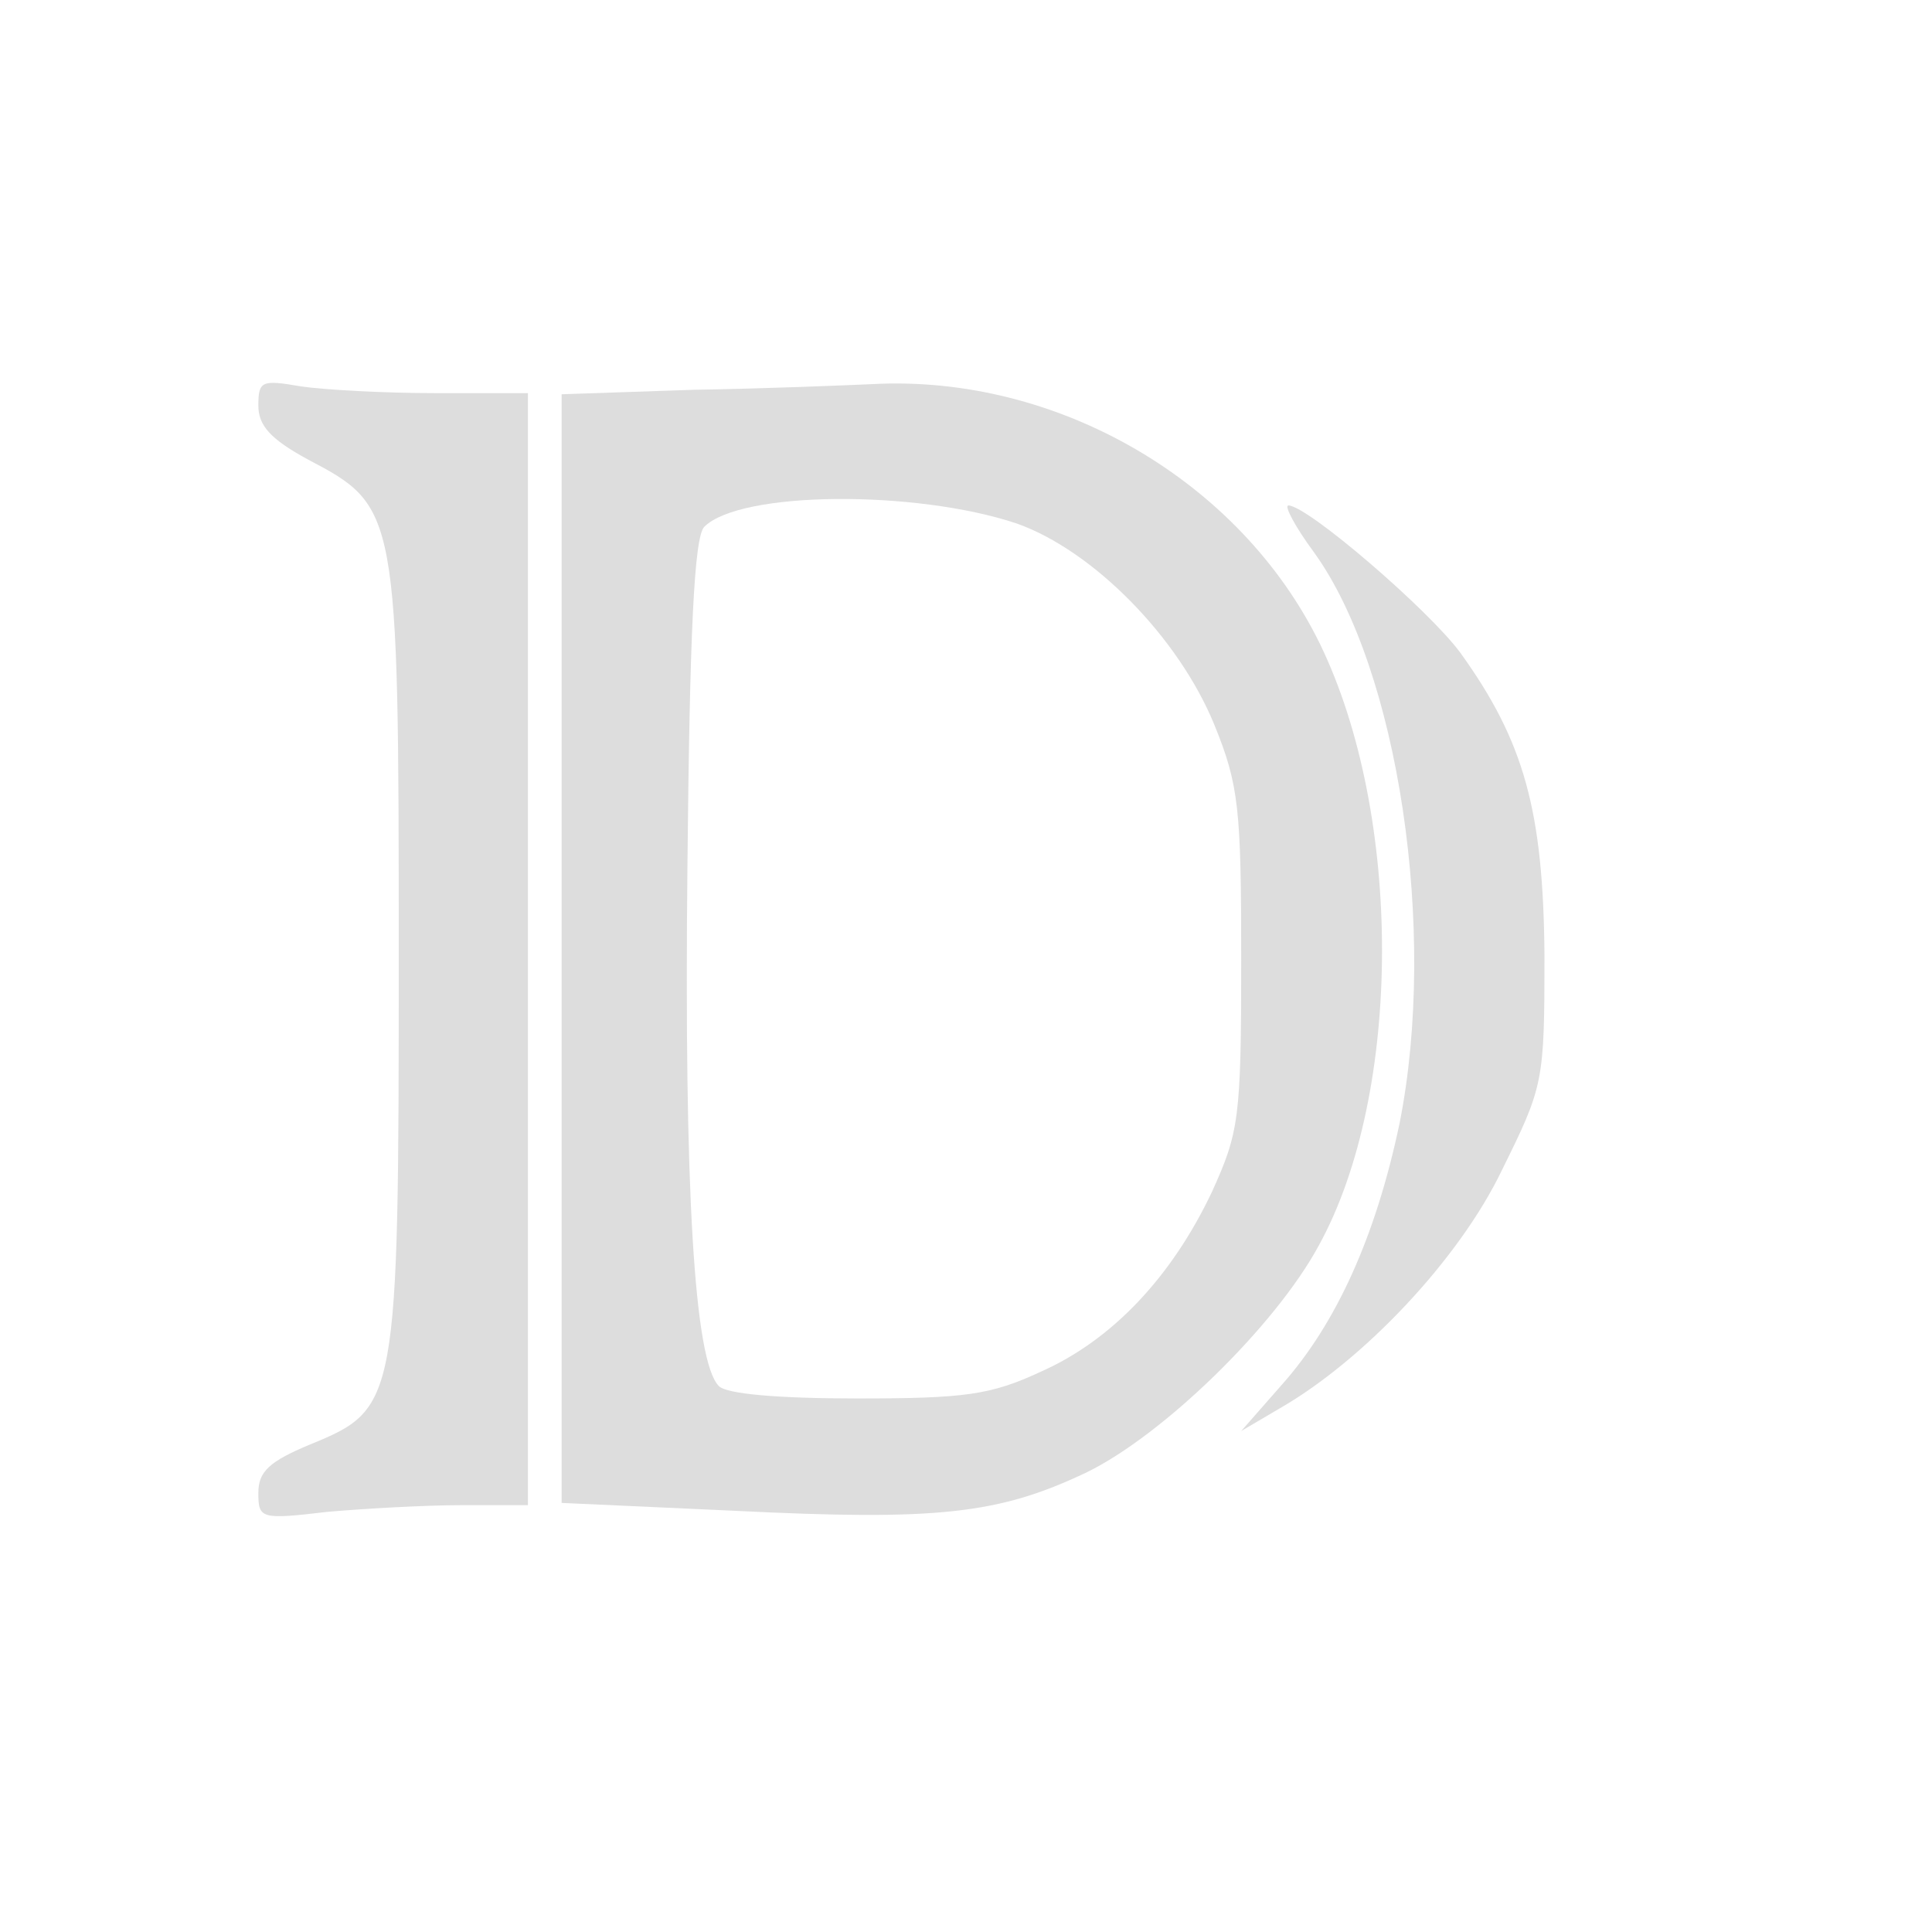
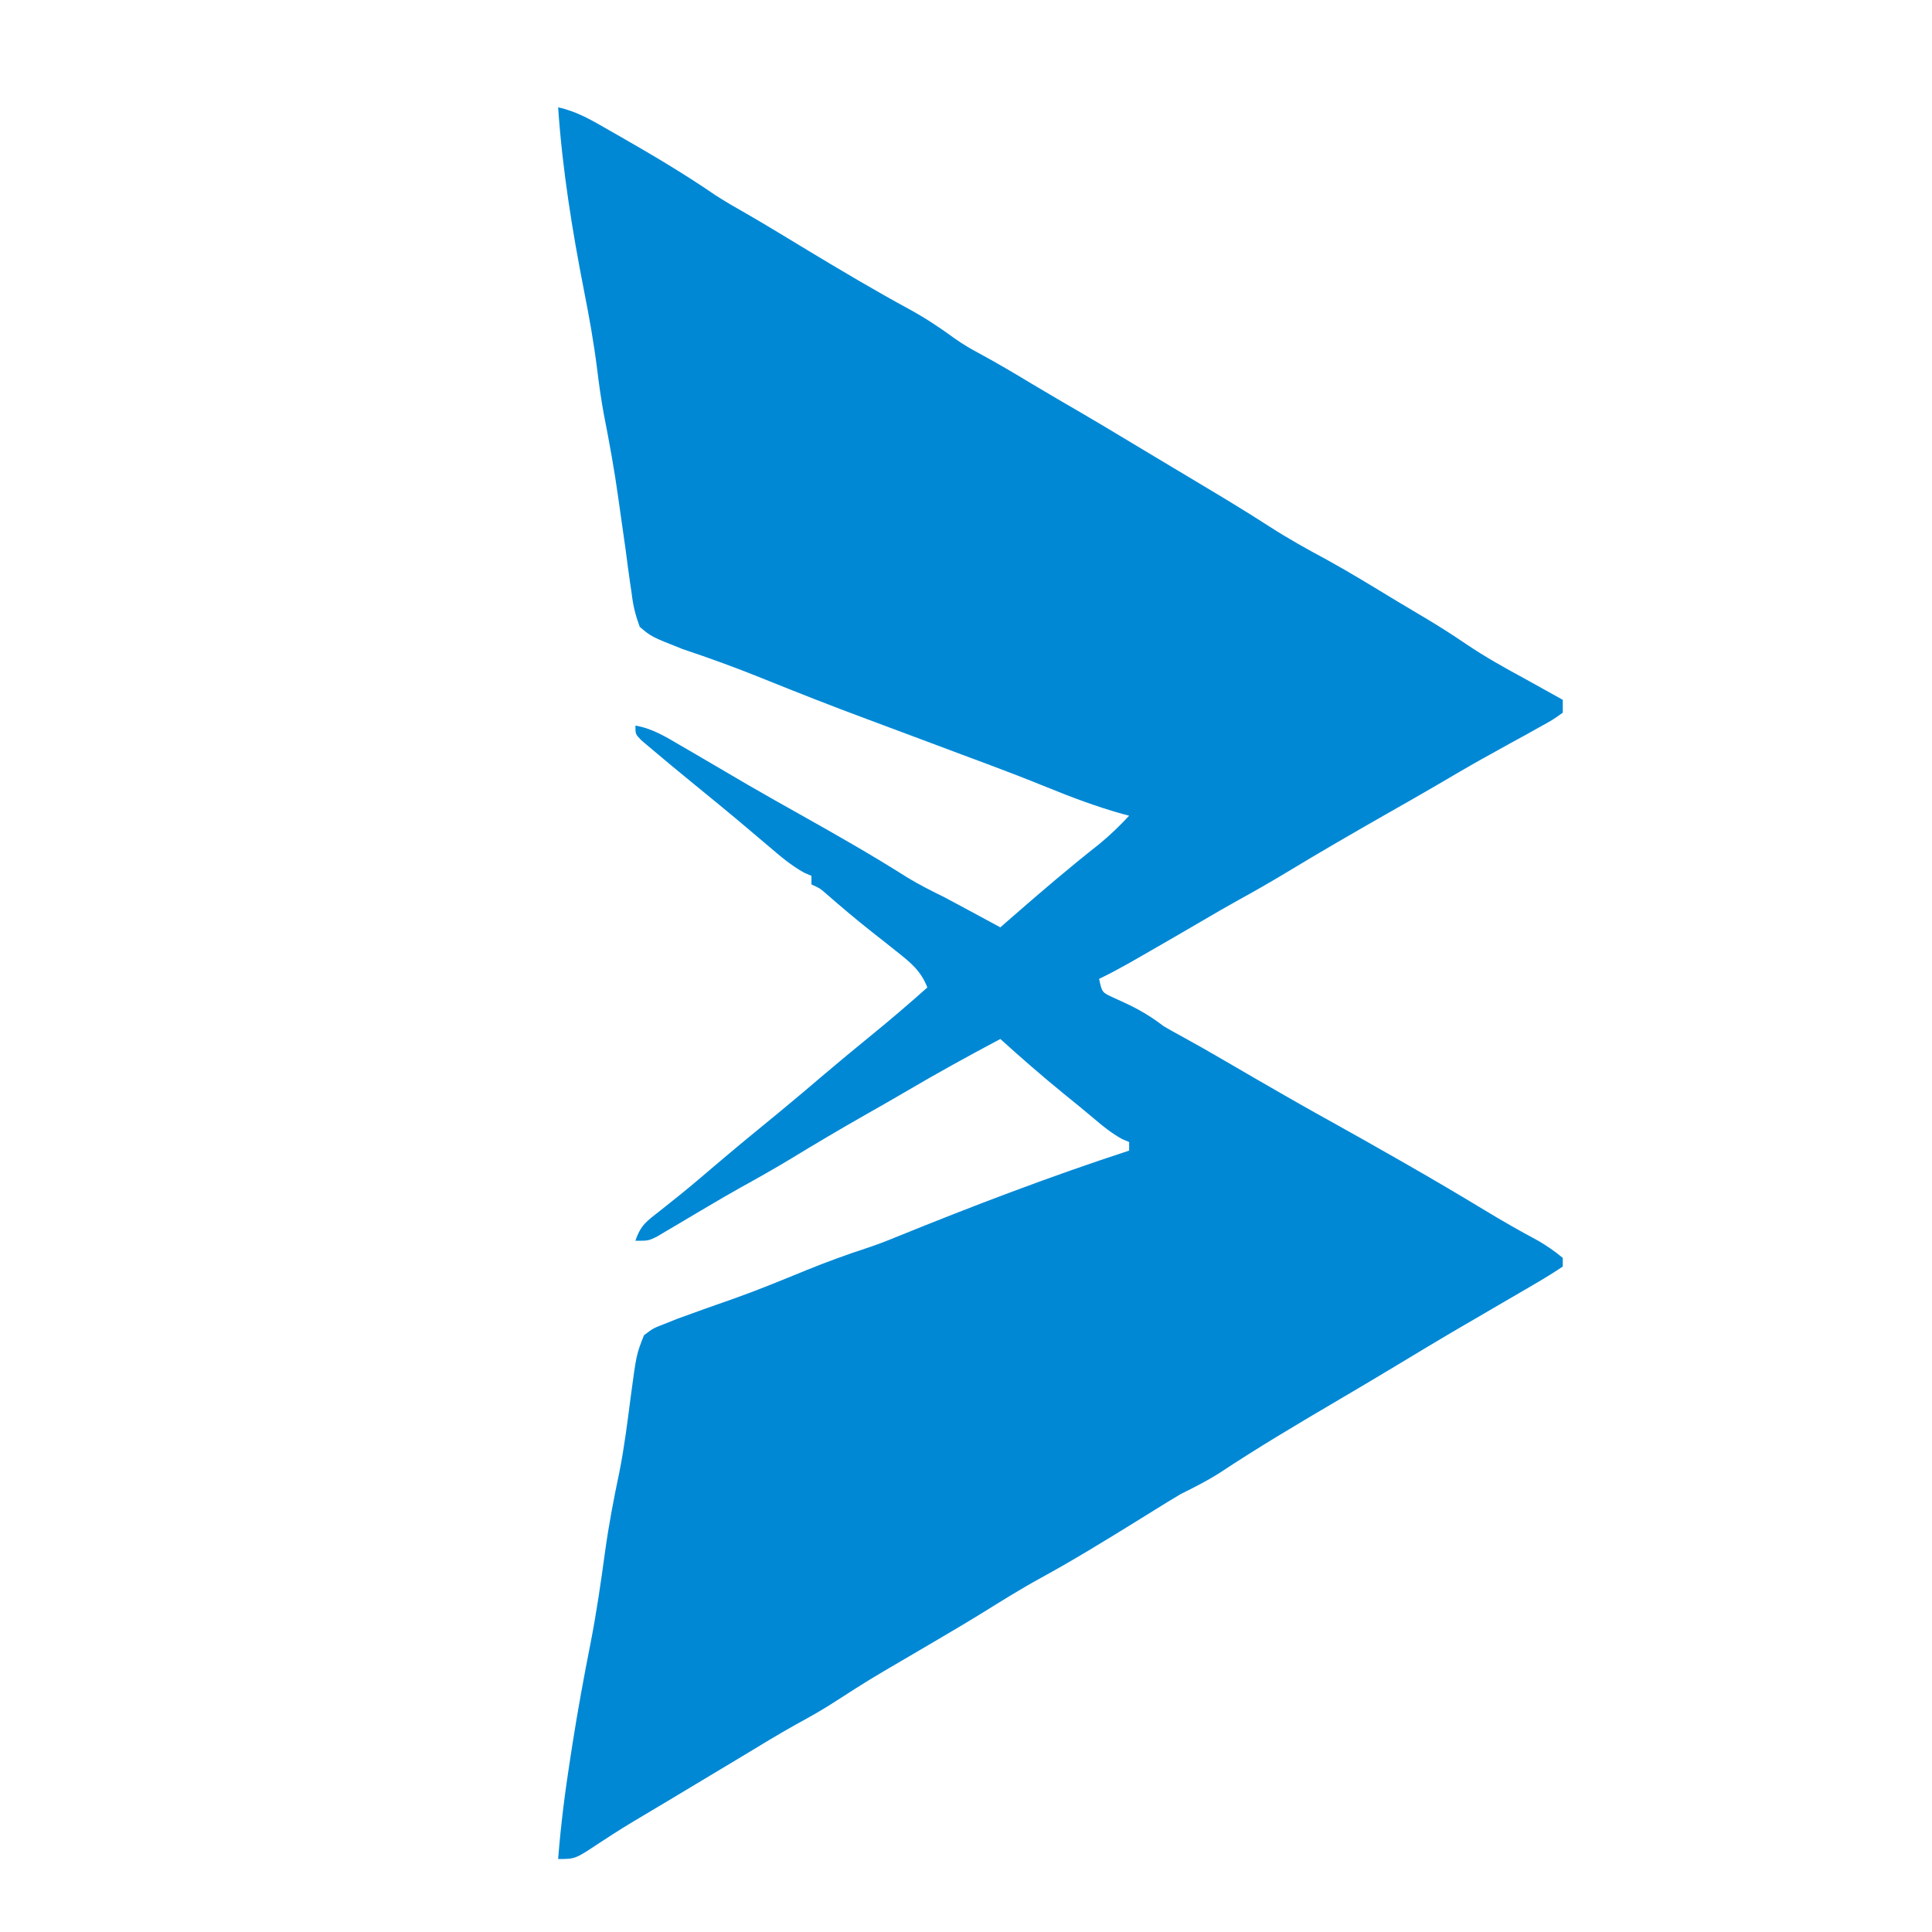
- <svg xmlns="http://www.w3.org/2000/svg" version="1.0" width="38pt" height="38pt" viewBox="0 0 172 172" preserveAspectRatio="xMidYMid meet">
-   <g transform="translate(0,172) scale(0.1,-0.1)" fill="#dddddd" stroke="none">
-     <path d="M230 1359 c0 -18 11 -30 44 -48 80 -42 81 -45 81 -441 0 -400 -1 -404 -79 -436 -36 -15 -46 -24 -46 -43 0 -23 2 -24 61 -17 34 3 88 6 120 6 l59 0 0 495 0 495 -82 0 c-46 0 -100 3 -120 6 -35 6 -38 5 -38 -17z" />
-     <path d="M618 1373 l-118 -4 0 -493 0 -494 154 -7 c181 -9 235 -3 313 34 68 33 168 130 207 202 75 136 75 384 1 536 -71 145 -234 240 -399 231 -23 -1 -94 -4 -158 -5z m287 -119 c68 -24 144 -101 176 -179 22 -54 24 -75 24 -210 0 -141 -2 -153 -26 -206 -36 -76 -89 -132 -152 -160 -45 -21 -68 -24 -164 -24 -71 0 -116 4 -123 11 -22 22 -31 175 -28 463 2 208 6 293 15 302 32 32 188 33 278 3z" />
-     <path d="M1170 1228 c75 -104 110 -337 76 -508 -21 -100 -56 -178 -105 -233 l-36 -41 34 20 c75 43 160 133 198 212 37 75 38 78 38 191 -1 129 -18 191 -75 270 -28 38 -136 131 -153 131 -4 0 6 -19 23 -42z" />
-   </g>
+ <svg xmlns="http://www.w3.org/2000/svg" version="1.1" width="450" height="450">
+   <path d="M0 0 C4.316 0.932 7.831 3.004 11.625 5.188 C12.339 5.595 13.053 6.002 13.789 6.421 C21.589 10.881 29.291 15.416 36.699 20.508 C39.034 22.022 41.429 23.395 43.851 24.764 C48.593 27.492 53.254 30.36 57.938 33.188 C65.872 37.97 73.818 42.707 81.965 47.122 C85.652 49.142 89.028 51.398 92.415 53.871 C94.307 55.219 96.261 56.35 98.312 57.438 C102.384 59.645 106.35 61.991 110.312 64.387 C114.265 66.759 118.252 69.072 122.238 71.387 C124.838 72.905 127.421 74.447 130 76 C131.67 77.002 133.34 78.004 135.011 79.006 C136.29 79.774 137.569 80.542 138.849 81.31 C142.206 83.326 145.566 85.339 148.93 87.344 C154.586 90.72 160.217 94.111 165.75 97.688 C170.058 100.456 174.467 102.921 178.98 105.336 C184.506 108.381 189.877 111.685 195.271 114.956 C197.63 116.381 200.004 117.782 202.375 119.188 C205.503 121.059 208.546 123.017 211.562 125.062 C215.902 127.991 220.397 130.514 225 133 C226.689 133.936 228.376 134.873 230.062 135.812 C230.817 136.231 231.571 136.65 232.348 137.082 C232.893 137.385 233.438 137.688 234 138 C234 138.99 234 139.98 234 141 C231.691 142.648 231.691 142.648 228.562 144.375 C227.46 144.991 226.358 145.607 225.223 146.242 C224.159 146.822 223.096 147.402 222 148 C220.5 148.833 219 149.666 217.5 150.5 C216.773 150.901 216.046 151.302 215.297 151.715 C211.731 153.71 208.216 155.789 204.691 157.855 C200.951 160.037 197.187 162.176 193.424 164.318 C185.53 168.81 177.676 173.351 169.906 178.054 C166.055 180.381 162.166 182.612 158.219 184.77 C155.559 186.244 152.937 187.776 150.312 189.312 C145.72 192.001 141.117 194.668 136.5 197.312 C135.355 197.969 134.211 198.625 133.031 199.301 C130.711 200.602 128.395 201.844 126 203 C126.679 206.125 126.679 206.125 129.145 207.281 C130.025 207.683 130.905 208.086 131.812 208.5 C135.211 210.066 138.041 211.719 141 214 C142.318 214.776 143.653 215.525 145 216.25 C148.597 218.216 152.151 220.24 155.688 222.312 C160.175 224.94 164.674 227.544 169.188 230.125 C170.274 230.746 171.361 231.368 172.48 232.008 C175.075 233.483 177.682 234.936 180.293 236.383 C185.257 239.136 190.195 241.936 195.125 244.75 C196.039 245.272 196.952 245.793 197.894 246.33 C204.001 249.827 210.058 253.396 216.076 257.044 C220.051 259.45 224.067 261.746 228.168 263.93 C230.26 265.152 232.15 266.433 234 268 C234 268.66 234 269.32 234 270 C231.777 271.491 229.566 272.853 227.25 274.188 C226.229 274.788 226.229 274.788 225.187 275.4 C223.129 276.607 221.065 277.804 219 279 C217.906 279.639 216.811 280.279 215.684 280.938 C213.714 282.088 211.742 283.237 209.77 284.383 C204.721 287.331 199.721 290.36 194.714 293.377 C190.39 295.978 186.056 298.561 181.703 301.113 C172.301 306.627 162.963 312.175 153.875 318.195 C150.991 320.006 148.05 321.489 145 323 C143.007 324.186 141.028 325.395 139.062 326.625 C137.924 327.333 136.784 328.04 135.645 328.746 C135.052 329.113 134.46 329.481 133.85 329.859 C126.775 334.223 119.673 338.579 112.375 342.562 C107.697 345.119 103.197 347.945 98.668 350.754 C94.584 353.27 90.451 355.7 86.312 358.125 C85.586 358.551 84.86 358.977 84.112 359.415 C82.71 360.237 81.308 361.059 79.906 361.881 C72.326 366.318 72.326 366.318 64.938 371.062 C61.843 373.104 58.667 374.873 55.418 376.652 C51.215 378.995 47.115 381.508 43 384 C41.334 385.001 39.667 386.001 38 387 C36.763 387.743 36.763 387.743 35.5 388.5 C33 390 30.5 391.5 28 393 C26.77 393.739 26.77 393.739 25.516 394.492 C23.799 395.521 22.08 396.547 20.359 397.57 C14.926 400.805 14.926 400.805 9.625 404.25 C4 408 4 408 0 408 C0.617 400.15 1.595 392.404 2.812 384.625 C3.075 382.926 3.075 382.926 3.344 381.193 C4.584 373.304 6.017 365.469 7.567 357.637 C8.939 350.605 9.961 343.549 10.926 336.452 C11.785 330.229 12.947 324.116 14.246 317.969 C15.414 312.133 16.145 306.219 16.91 300.318 C18.23 290.456 18.23 290.456 20 286 C22.109 284.398 22.109 284.398 24.75 283.375 C25.746 282.977 26.743 282.578 27.77 282.168 C29.369 281.59 29.369 281.59 31 281 C32.553 280.437 32.553 280.437 34.137 279.863 C36.414 279.052 38.694 278.251 40.977 277.457 C46.658 275.44 52.229 273.136 57.808 270.854 C62.507 268.946 67.22 267.218 72.042 265.648 C74.318 264.895 76.534 264.039 78.75 263.125 C96.587 255.881 114.693 248.967 133 243 C133 242.34 133 241.68 133 241 C132.196 240.66 132.196 240.66 131.375 240.312 C128.96 238.978 126.979 237.403 124.891 235.609 C122.523 233.594 120.104 231.645 117.688 229.688 C112.669 225.59 107.8 221.35 103 217 C95.606 220.924 88.299 224.941 81.086 229.191 C77.803 231.116 74.497 232.997 71.188 234.875 C65.542 238.084 59.961 241.392 54.413 244.767 C50.45 247.168 46.428 249.436 42.371 251.673 C39.917 253.047 37.492 254.463 35.07 255.895 C34.256 256.375 33.441 256.855 32.602 257.35 C30.925 258.34 29.25 259.335 27.578 260.334 C26.771 260.808 25.964 261.281 25.133 261.77 C24.41 262.199 23.687 262.628 22.942 263.07 C21 264 21 264 18 264 C19.239 260.284 20.69 259.405 23.75 257 C25.243 255.809 25.243 255.809 26.766 254.594 C27.295 254.172 27.824 253.751 28.369 253.316 C31.122 251.094 33.808 248.795 36.5 246.5 C41.349 242.378 46.252 238.33 51.188 234.312 C54.877 231.279 58.514 228.188 62.153 225.095 C65.675 222.106 69.229 219.164 72.812 216.25 C77.299 212.599 81.682 208.848 86 205 C84.46 201.038 81.98 199.102 78.688 196.5 C77.27 195.371 77.27 195.371 75.824 194.219 C74.892 193.487 73.96 192.754 73 192 C69.436 189.173 65.972 186.266 62.551 183.27 C61.01 181.913 61.01 181.913 59 181 C59 180.34 59 179.68 59 179 C58.461 178.769 57.922 178.539 57.367 178.301 C54.308 176.62 51.765 174.445 49.125 172.188 C48.117 171.335 47.109 170.483 46.07 169.605 C45.31 168.96 45.31 168.96 44.535 168.301 C40.274 164.69 35.96 161.146 31.625 157.625 C28.169 154.793 24.716 151.958 21.312 149.062 C20.669 148.517 20.026 147.972 19.363 147.41 C18 146 18 146 18 144 C21.943 144.677 25.103 146.625 28.5 148.625 C29.125 148.988 29.751 149.35 30.395 149.724 C32.266 150.811 34.134 151.904 36 153 C37.812 154.063 39.625 155.125 41.438 156.188 C42.397 156.75 43.356 157.312 44.344 157.891 C48.334 160.208 52.361 162.459 56.383 164.72 C64.819 169.463 73.209 174.224 81.379 179.414 C84.186 181.112 87.056 182.552 90 184 C92.296 185.221 94.588 186.45 96.875 187.688 C98.027 188.31 99.18 188.933 100.367 189.574 C101.236 190.045 102.105 190.515 103 191 C103.967 190.154 104.934 189.309 105.93 188.438 C112.507 182.702 119.108 177.053 125.969 171.656 C128.505 169.588 130.764 167.386 133 165 C132.452 164.853 131.904 164.706 131.34 164.555 C125.38 162.869 119.685 160.739 113.951 158.404 C109.347 156.531 104.72 154.736 100.062 153 C99.399 152.753 98.736 152.505 98.052 152.251 C96.707 151.75 95.362 151.25 94.016 150.75 C90.004 149.258 85.998 147.751 81.991 146.246 C78.71 145.014 75.428 143.787 72.141 142.57 C63.808 139.479 55.549 136.234 47.311 132.9 C41.279 130.473 35.213 128.257 29.043 126.203 C21.711 123.304 21.711 123.304 19 121 C17.958 118.112 17.455 116.052 17.109 113.078 C16.935 111.912 16.935 111.912 16.757 110.722 C16.392 108.234 16.07 105.744 15.75 103.25 C15.521 101.621 15.289 99.992 15.055 98.363 C14.706 95.942 14.36 93.52 14.026 91.097 C13.115 84.526 11.937 78.032 10.651 71.525 C9.993 67.962 9.501 64.408 9.062 60.812 C8.302 54.775 7.24 48.844 6.062 42.875 C3.284 28.72 0.978 14.404 0 0 Z " fill="#0088D5" transform="translate(130,25)" />
</svg>
